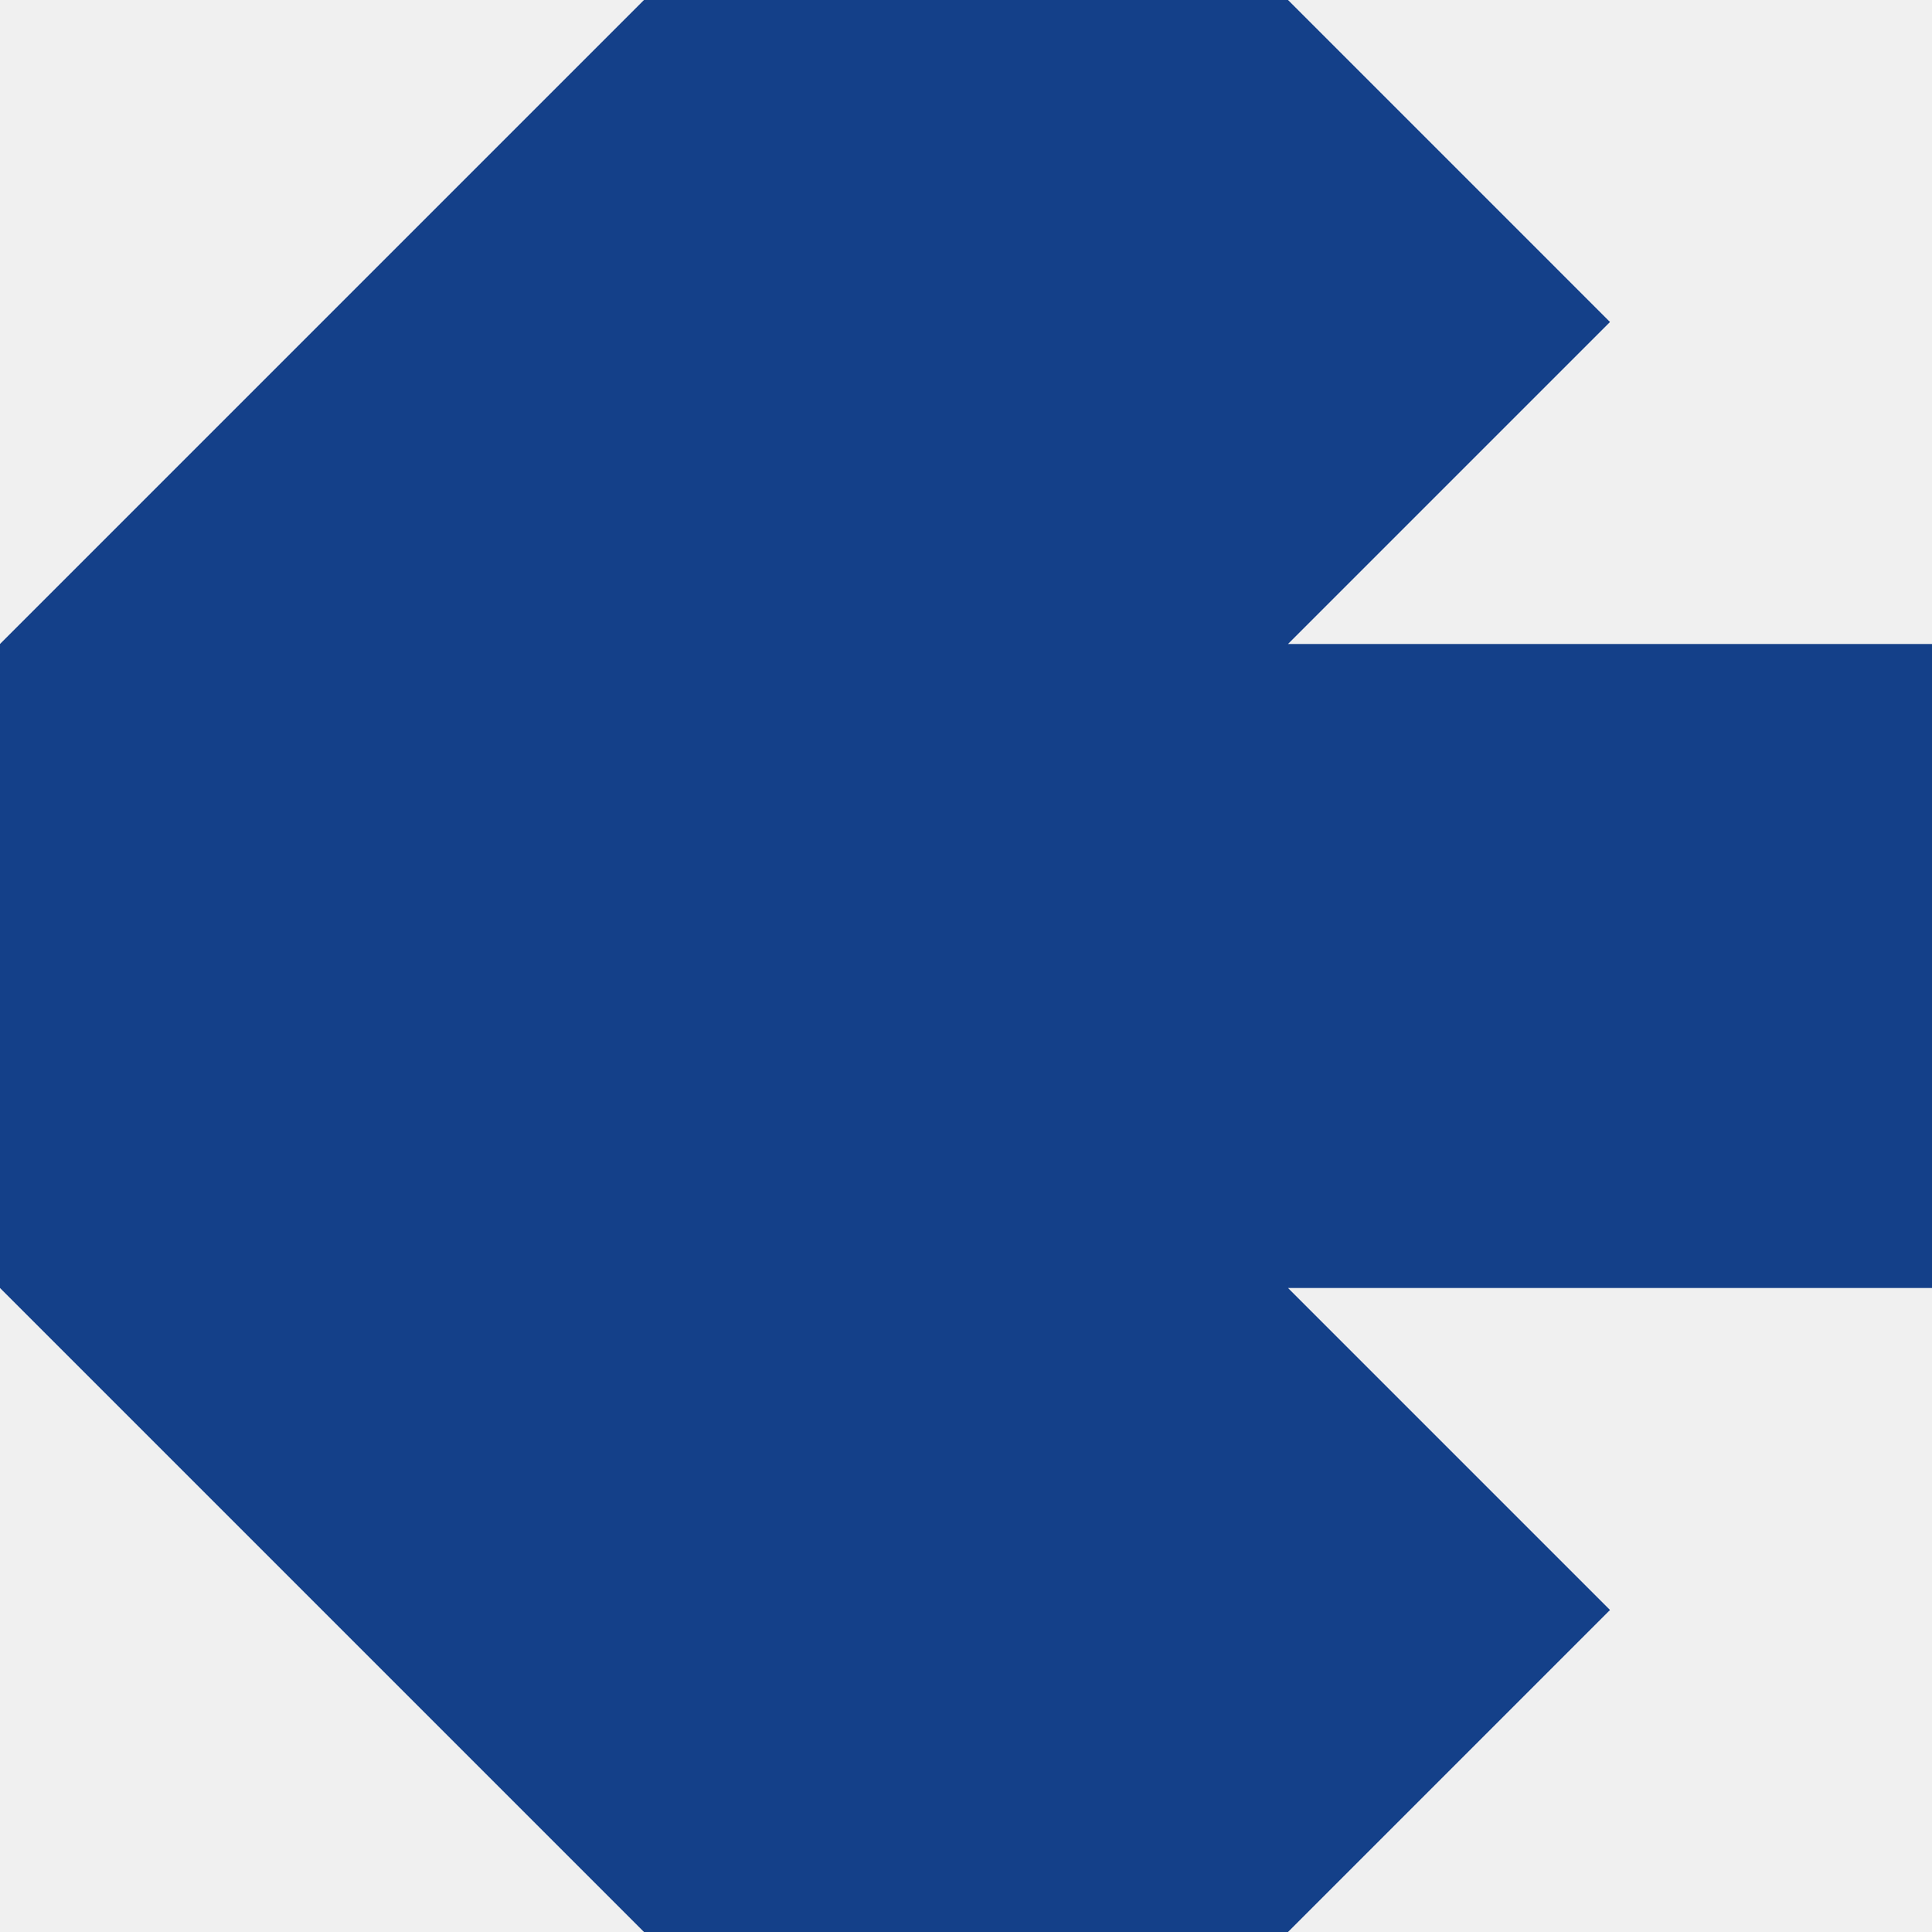
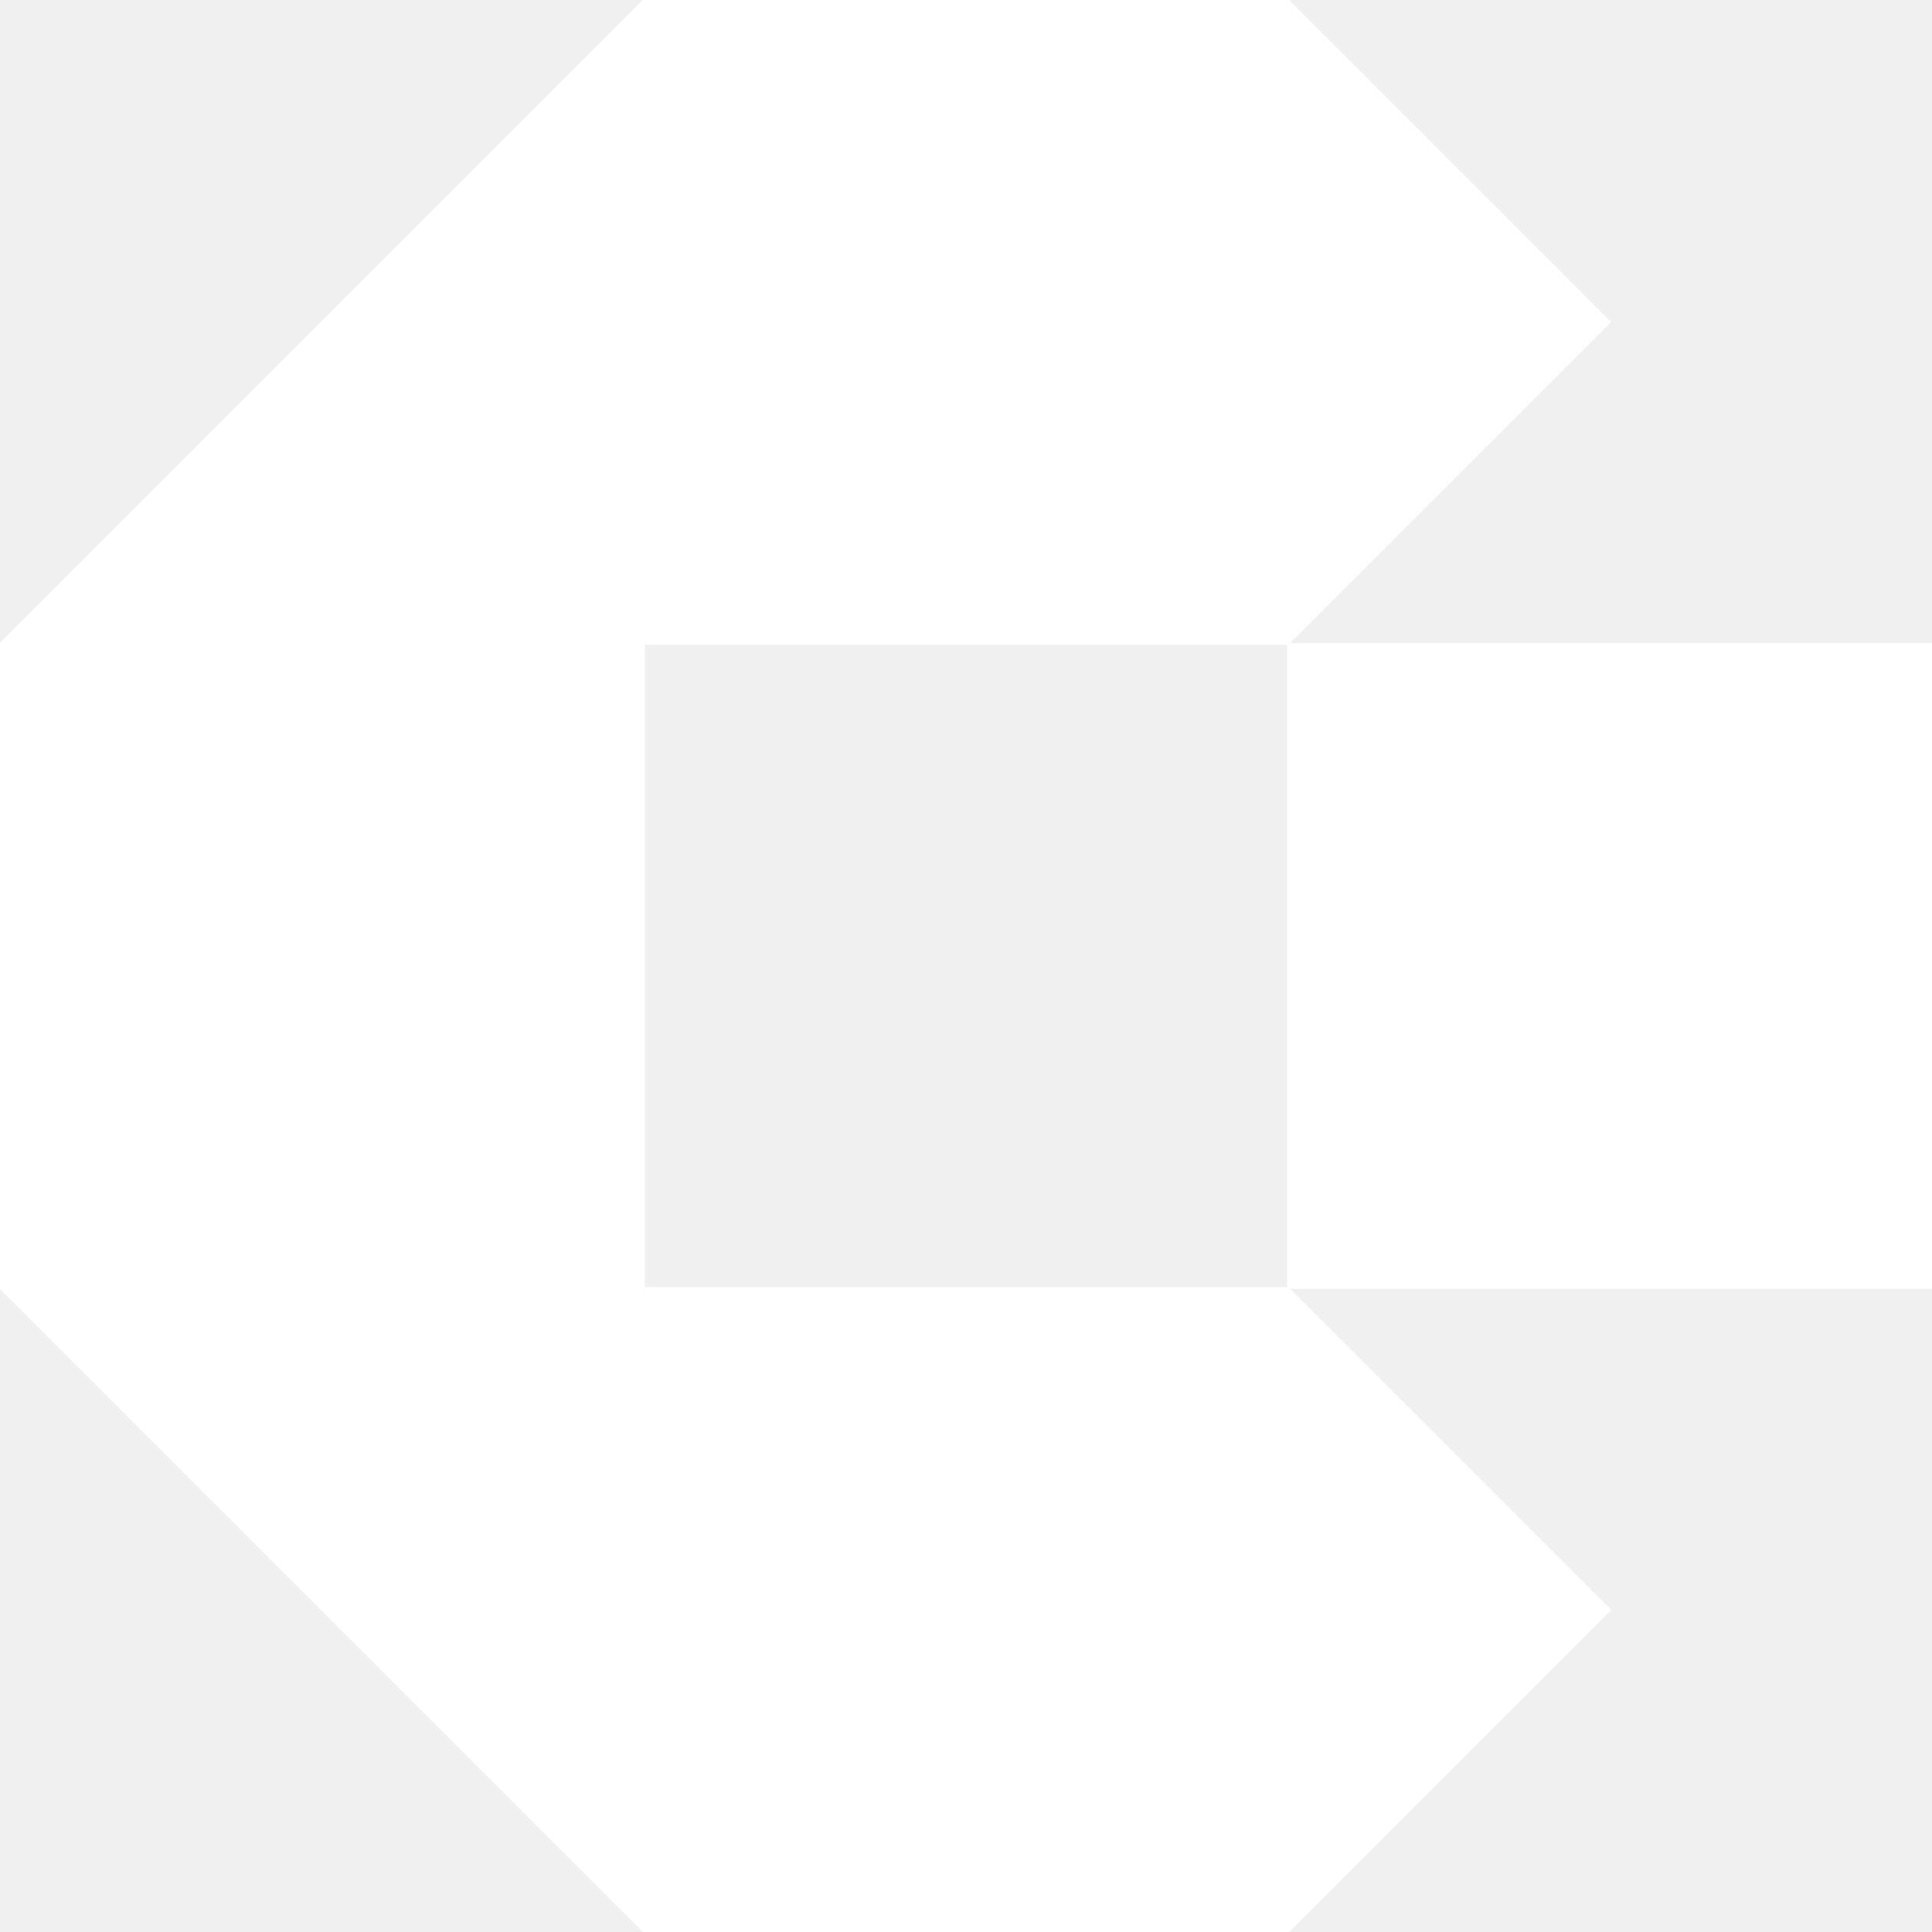
- <svg xmlns="http://www.w3.org/2000/svg" viewBox="0 0 1080 1080">
-   <path d="M360,0L720,0L900,180L720,360L1080,360L1080,720L720,720L900,900L720,1080L360,1080L0,720L0,360L360,0ZM360,360L720,360L720,720L360,720L360,360Z" fill="#144089" />
+ <svg xmlns="http://www.w3.org/2000/svg" width="100%" height="100%" viewBox="0 0 1080 1080" style="fill-rule:evenodd;clip-rule:evenodd;stroke-linejoin:round;stroke-miterlimit:2;">
+   <path d="M360,0L720,0L900,180L720,360L1080,360L1080,720L720,720L900,900L720,1080L360,1080L0,720L0,360L360,0ZM360,360L720,360L720,720L360,720L360,360Z" style="fill:white;stroke:white;stroke-width:1px;" />
</svg>
